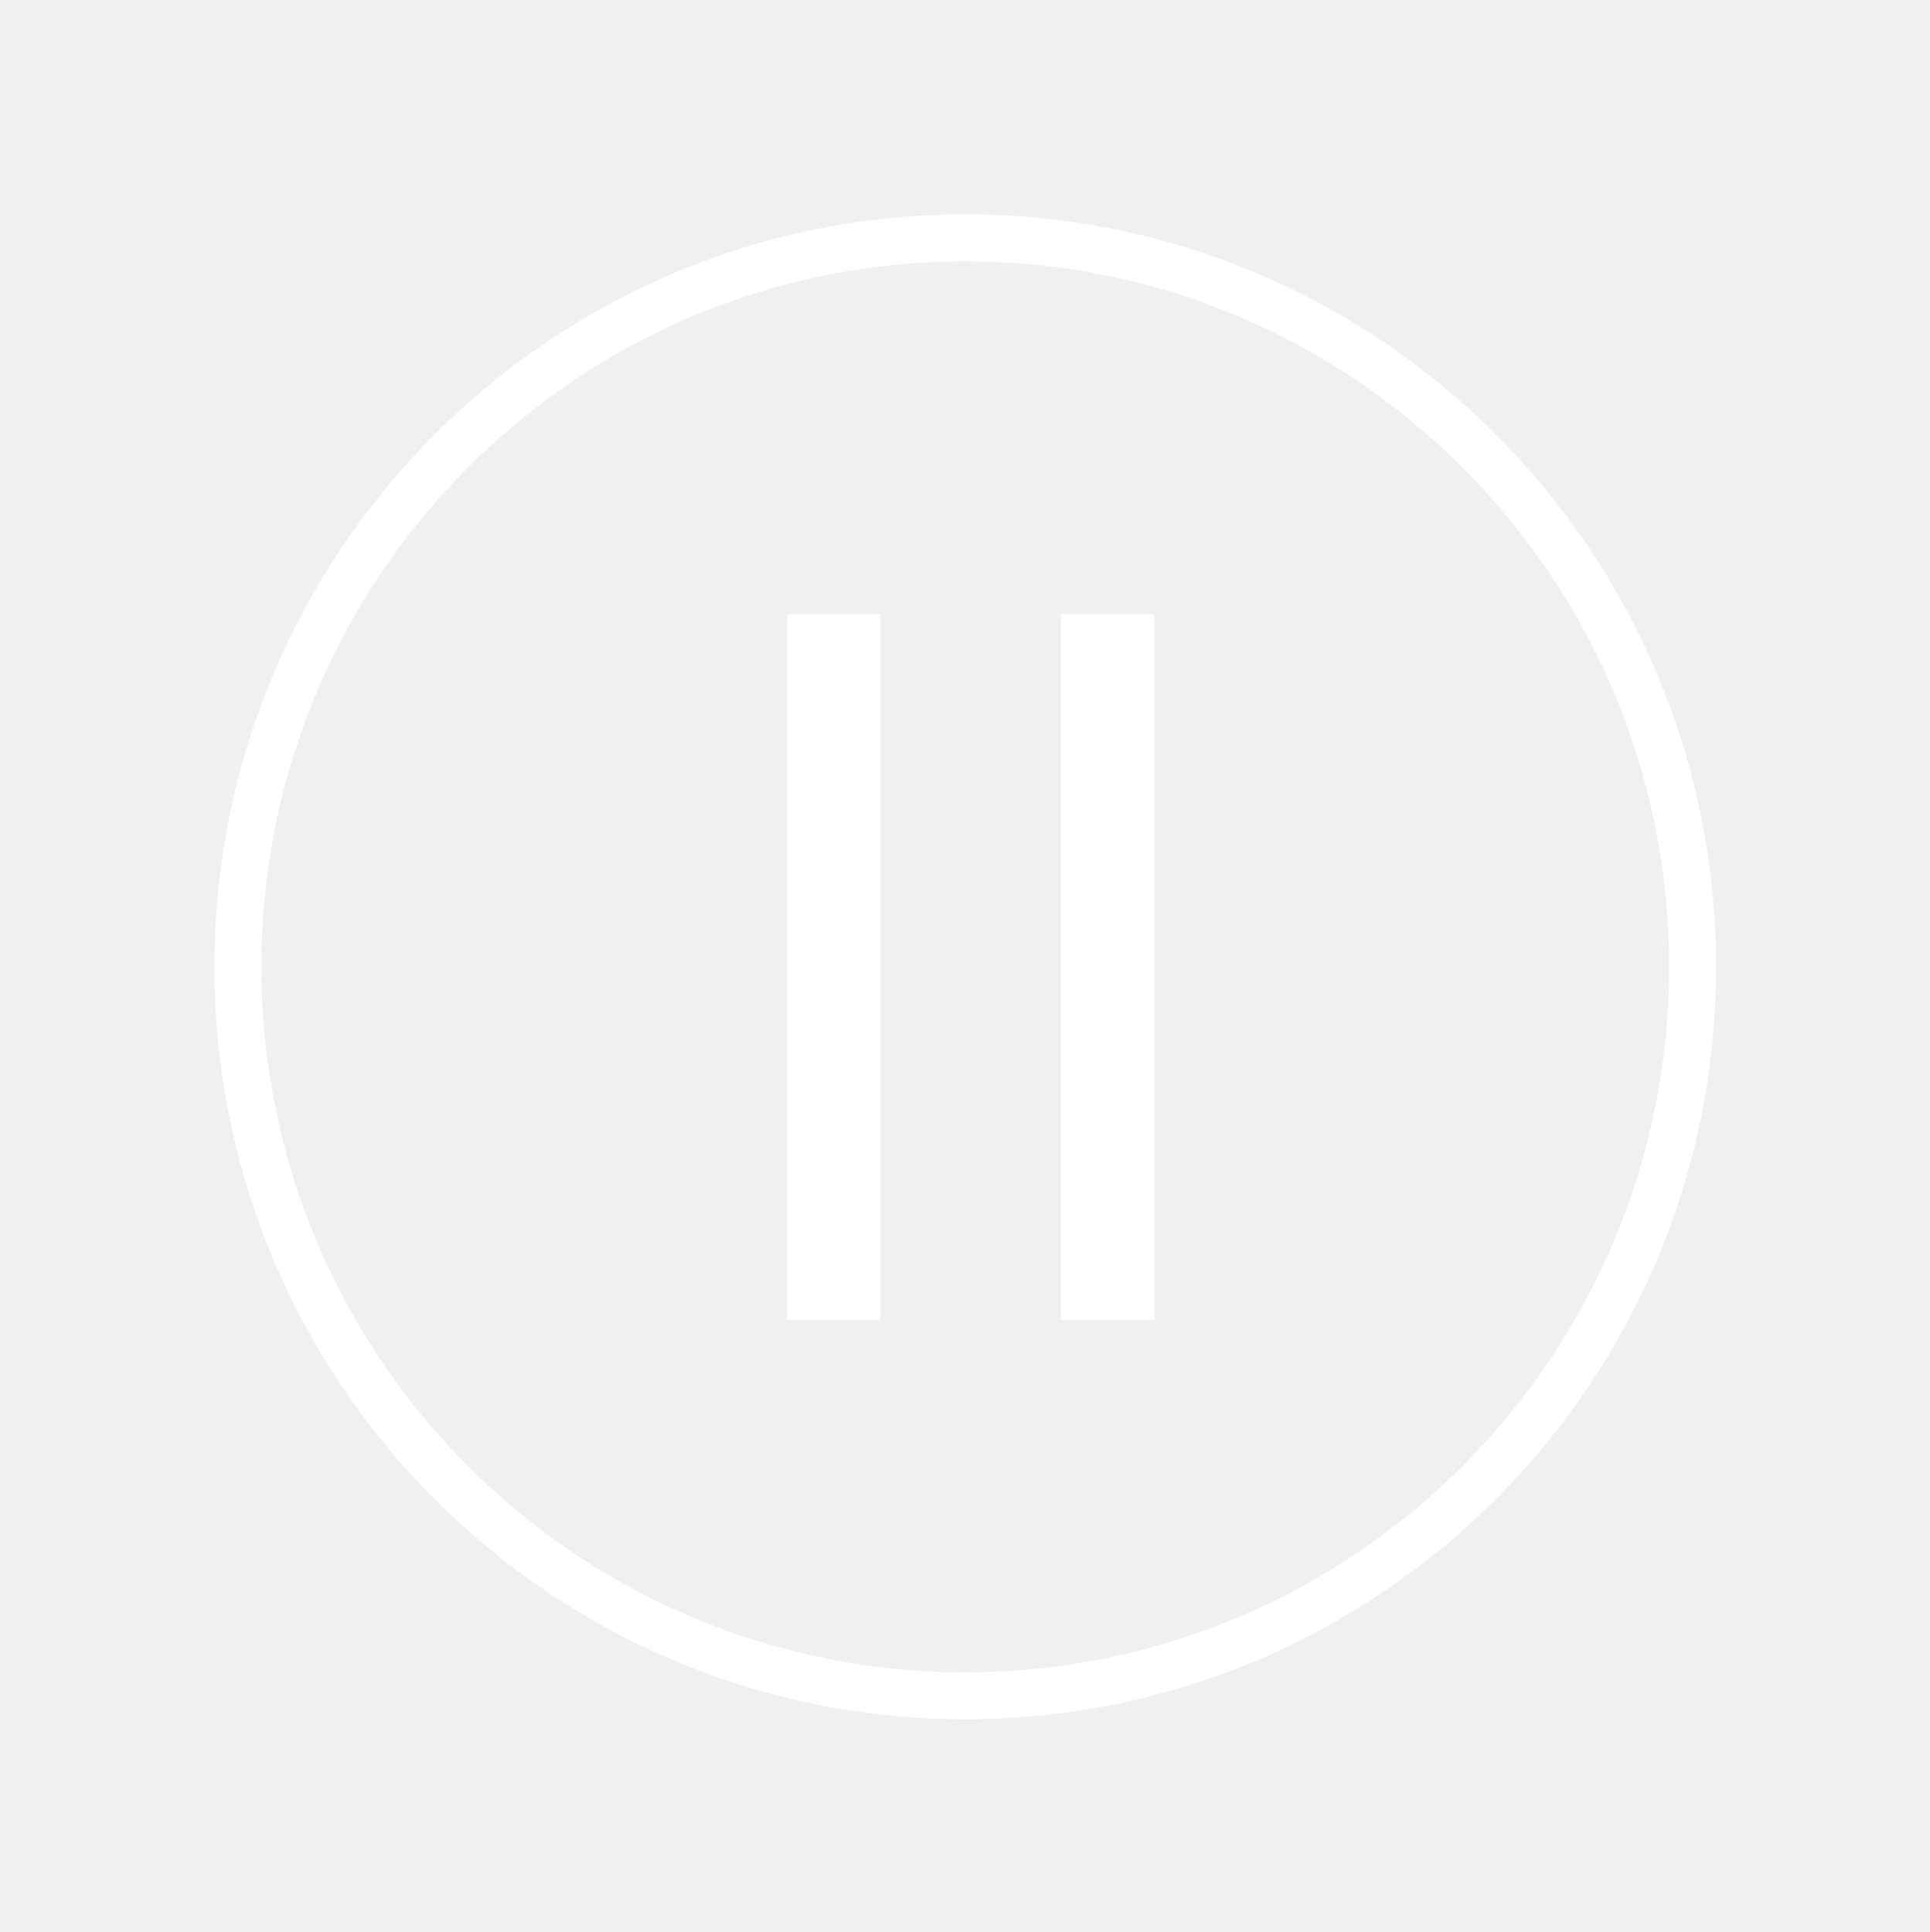
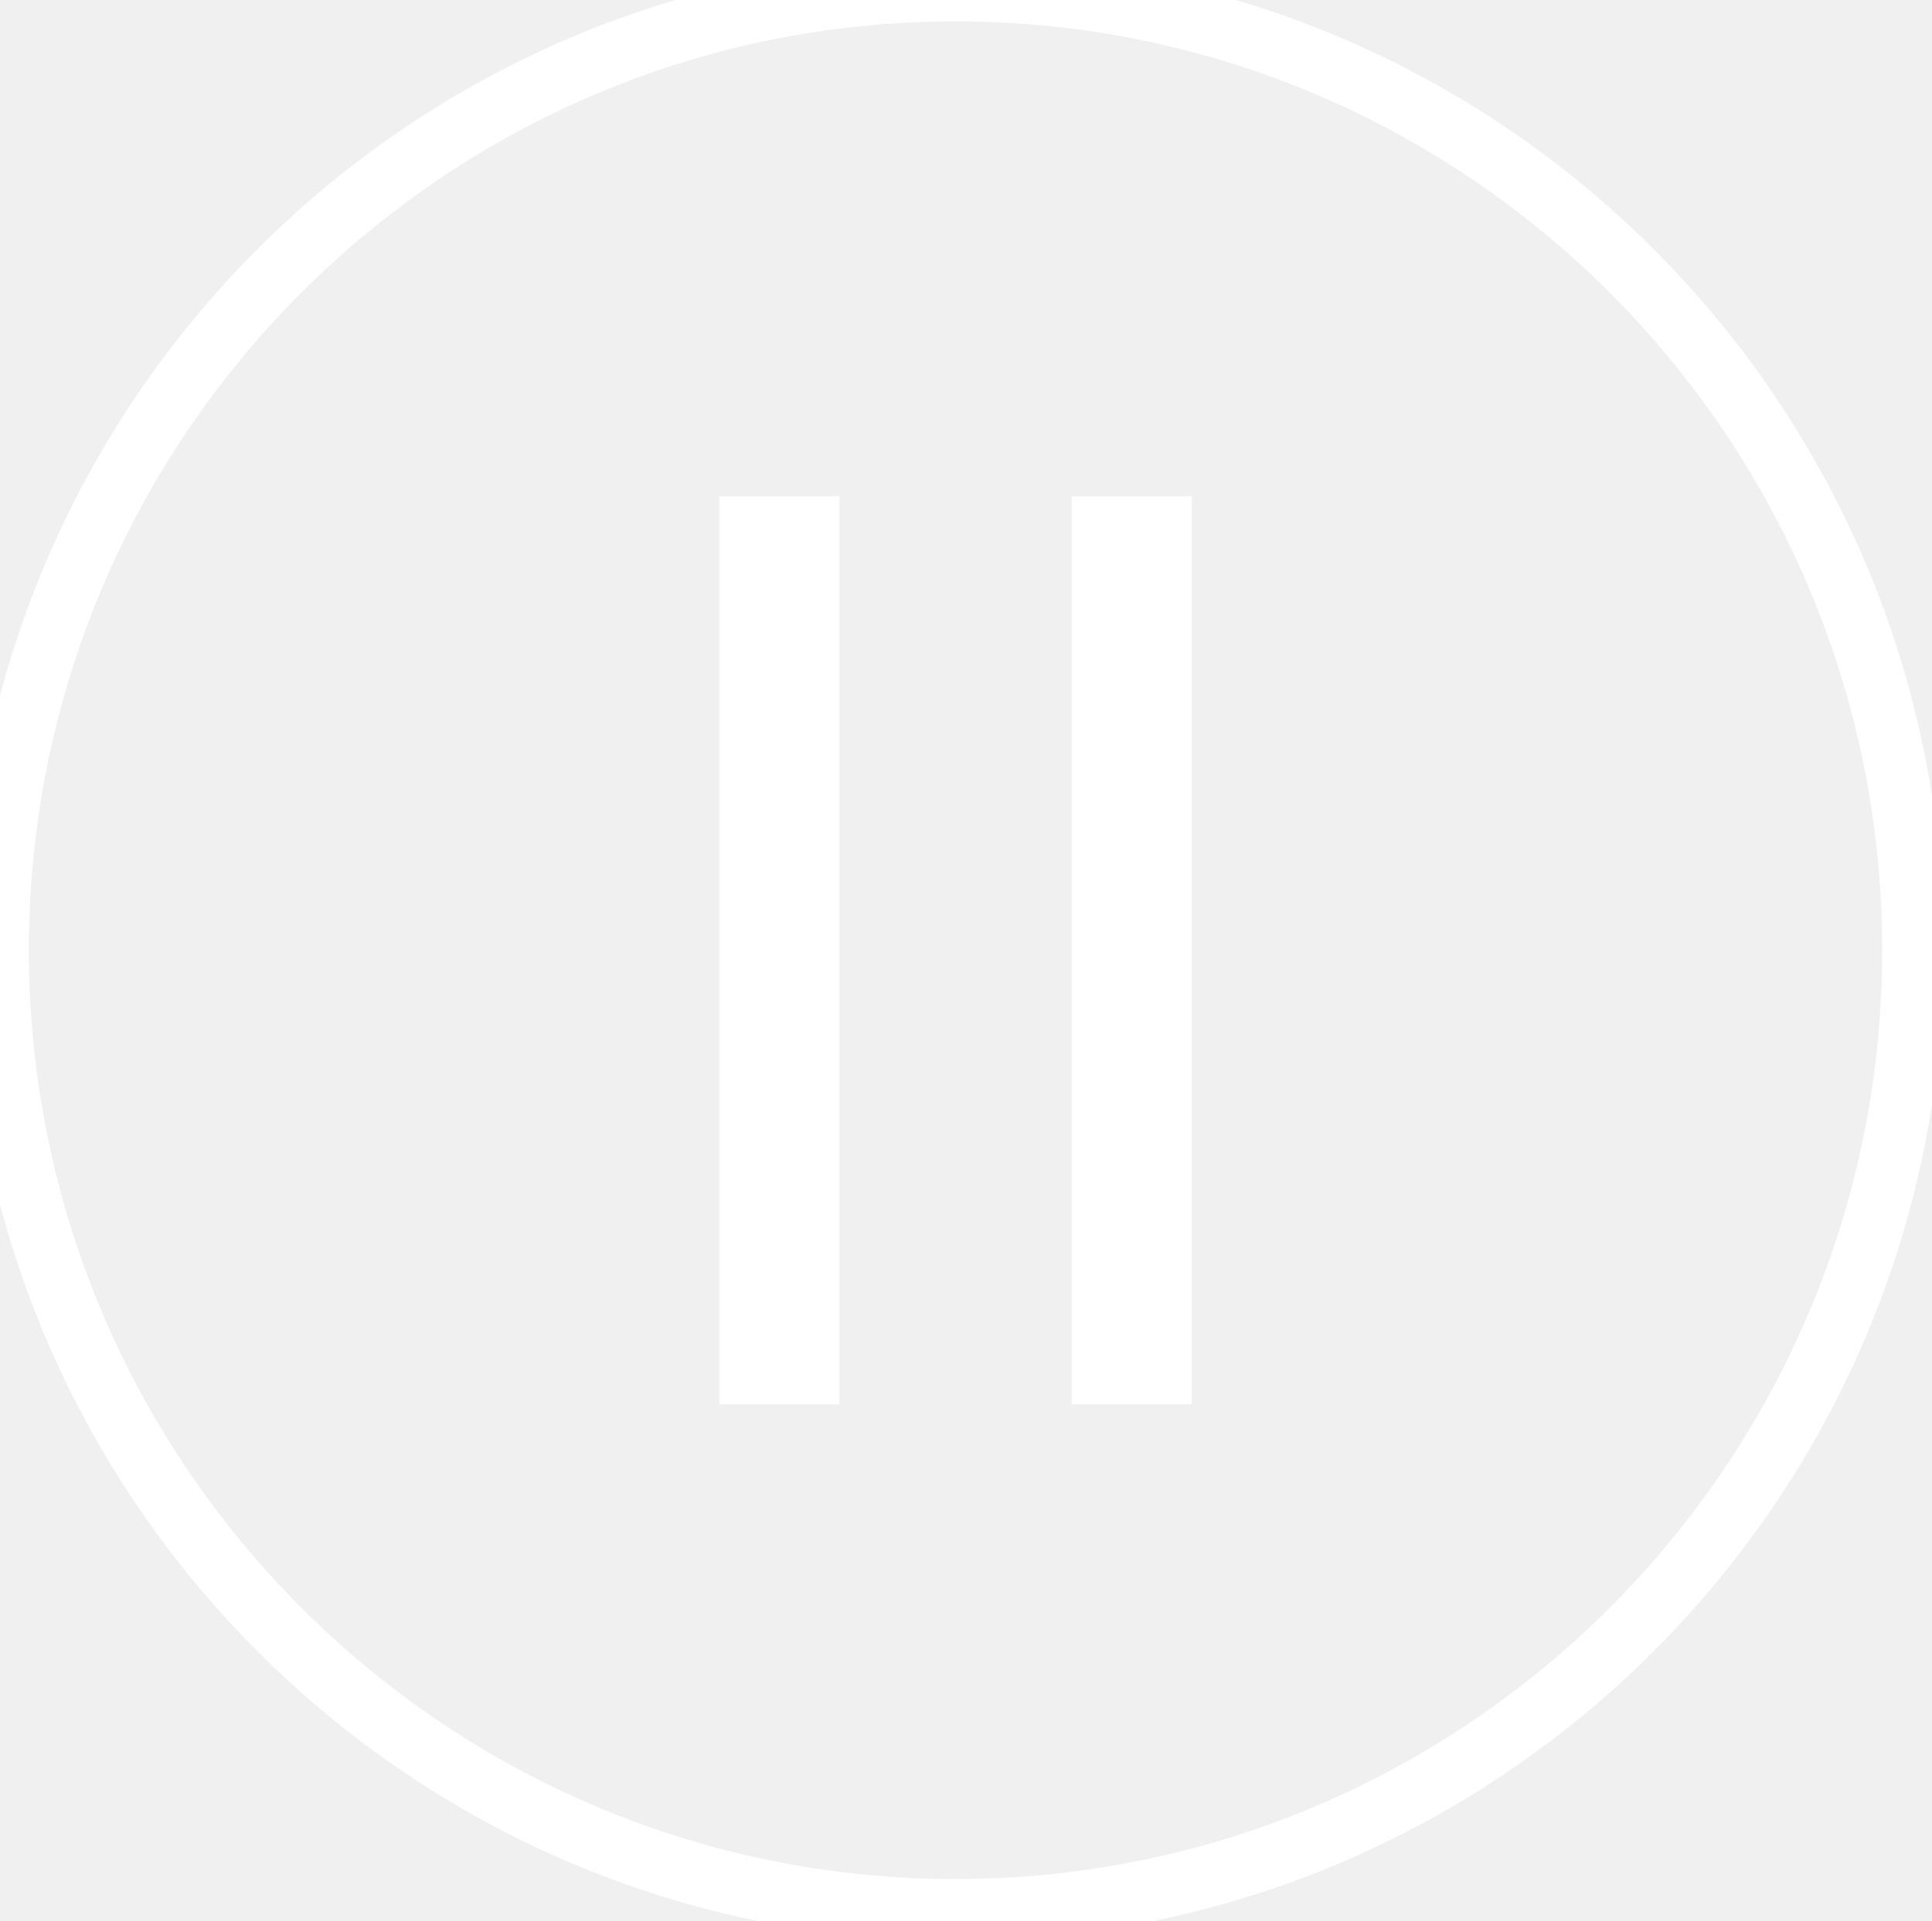
- <svg xmlns="http://www.w3.org/2000/svg" width="100%" height="100%" viewBox="0 0 685 686" version="1.1" xml:space="preserve" style="fill-rule:evenodd;clip-rule:evenodd;stroke-miterlimit:10;">
-   <g transform="matrix(1,0,0,1,-3549,-21404)">
-     <g transform="matrix(4.16667,0,0,4.16667,0,0)">
-       <g id="pause-btn">
-         <g transform="matrix(0.24,0,0,0.24,-3.36,0)">
-           <rect x="3842.42" y="21622.1" width="33.155" height="250.542" style="fill:white;fill-rule:nonzero;" />
-           <rect x="3939.67" y="21622.1" width="33.155" height="250.542" style="fill:white;fill-rule:nonzero;" />
-         </g>
-         <g transform="matrix(0,-1,-1,0,934.003,5157.37)">
-           <ellipse cx="-61.974" cy="0.001" rx="62.121" ry="61.974" style="fill:none;stroke:white;stroke-width:4px;" />
-         </g>
-       </g>
+ <svg xmlns="http://www.w3.org/2000/svg" width="100%" height="100%" viewBox="0 0 521 518" version="1.1" xml:space="preserve" style="fill-rule:evenodd;clip-rule:evenodd;stroke-miterlimit:10;">
+   <g id="play-btn">
+     <path d="M515.901,256.268C515.901,113.413 400.195,-2.568 257.676,-2.568C115.158,-2.568 -0.549,113.413 -0.549,256.268C-0.549,399.123 115.158,515.103 257.676,515.103C400.195,515.103 515.901,399.123 515.901,256.268Z" style="fill:none;stroke:white;stroke-width:16.67px;" />
+     <g transform="matrix(0.977271,0,0,0.977271,-3561.13,-20996.8)">
+       <rect x="3842.42" y="21622.1" width="33.155" height="250.542" style="fill:white;" />
+       <rect x="3939.67" y="21622.1" width="33.155" height="250.542" style="fill:white;" />
    </g>
  </g>
</svg>
